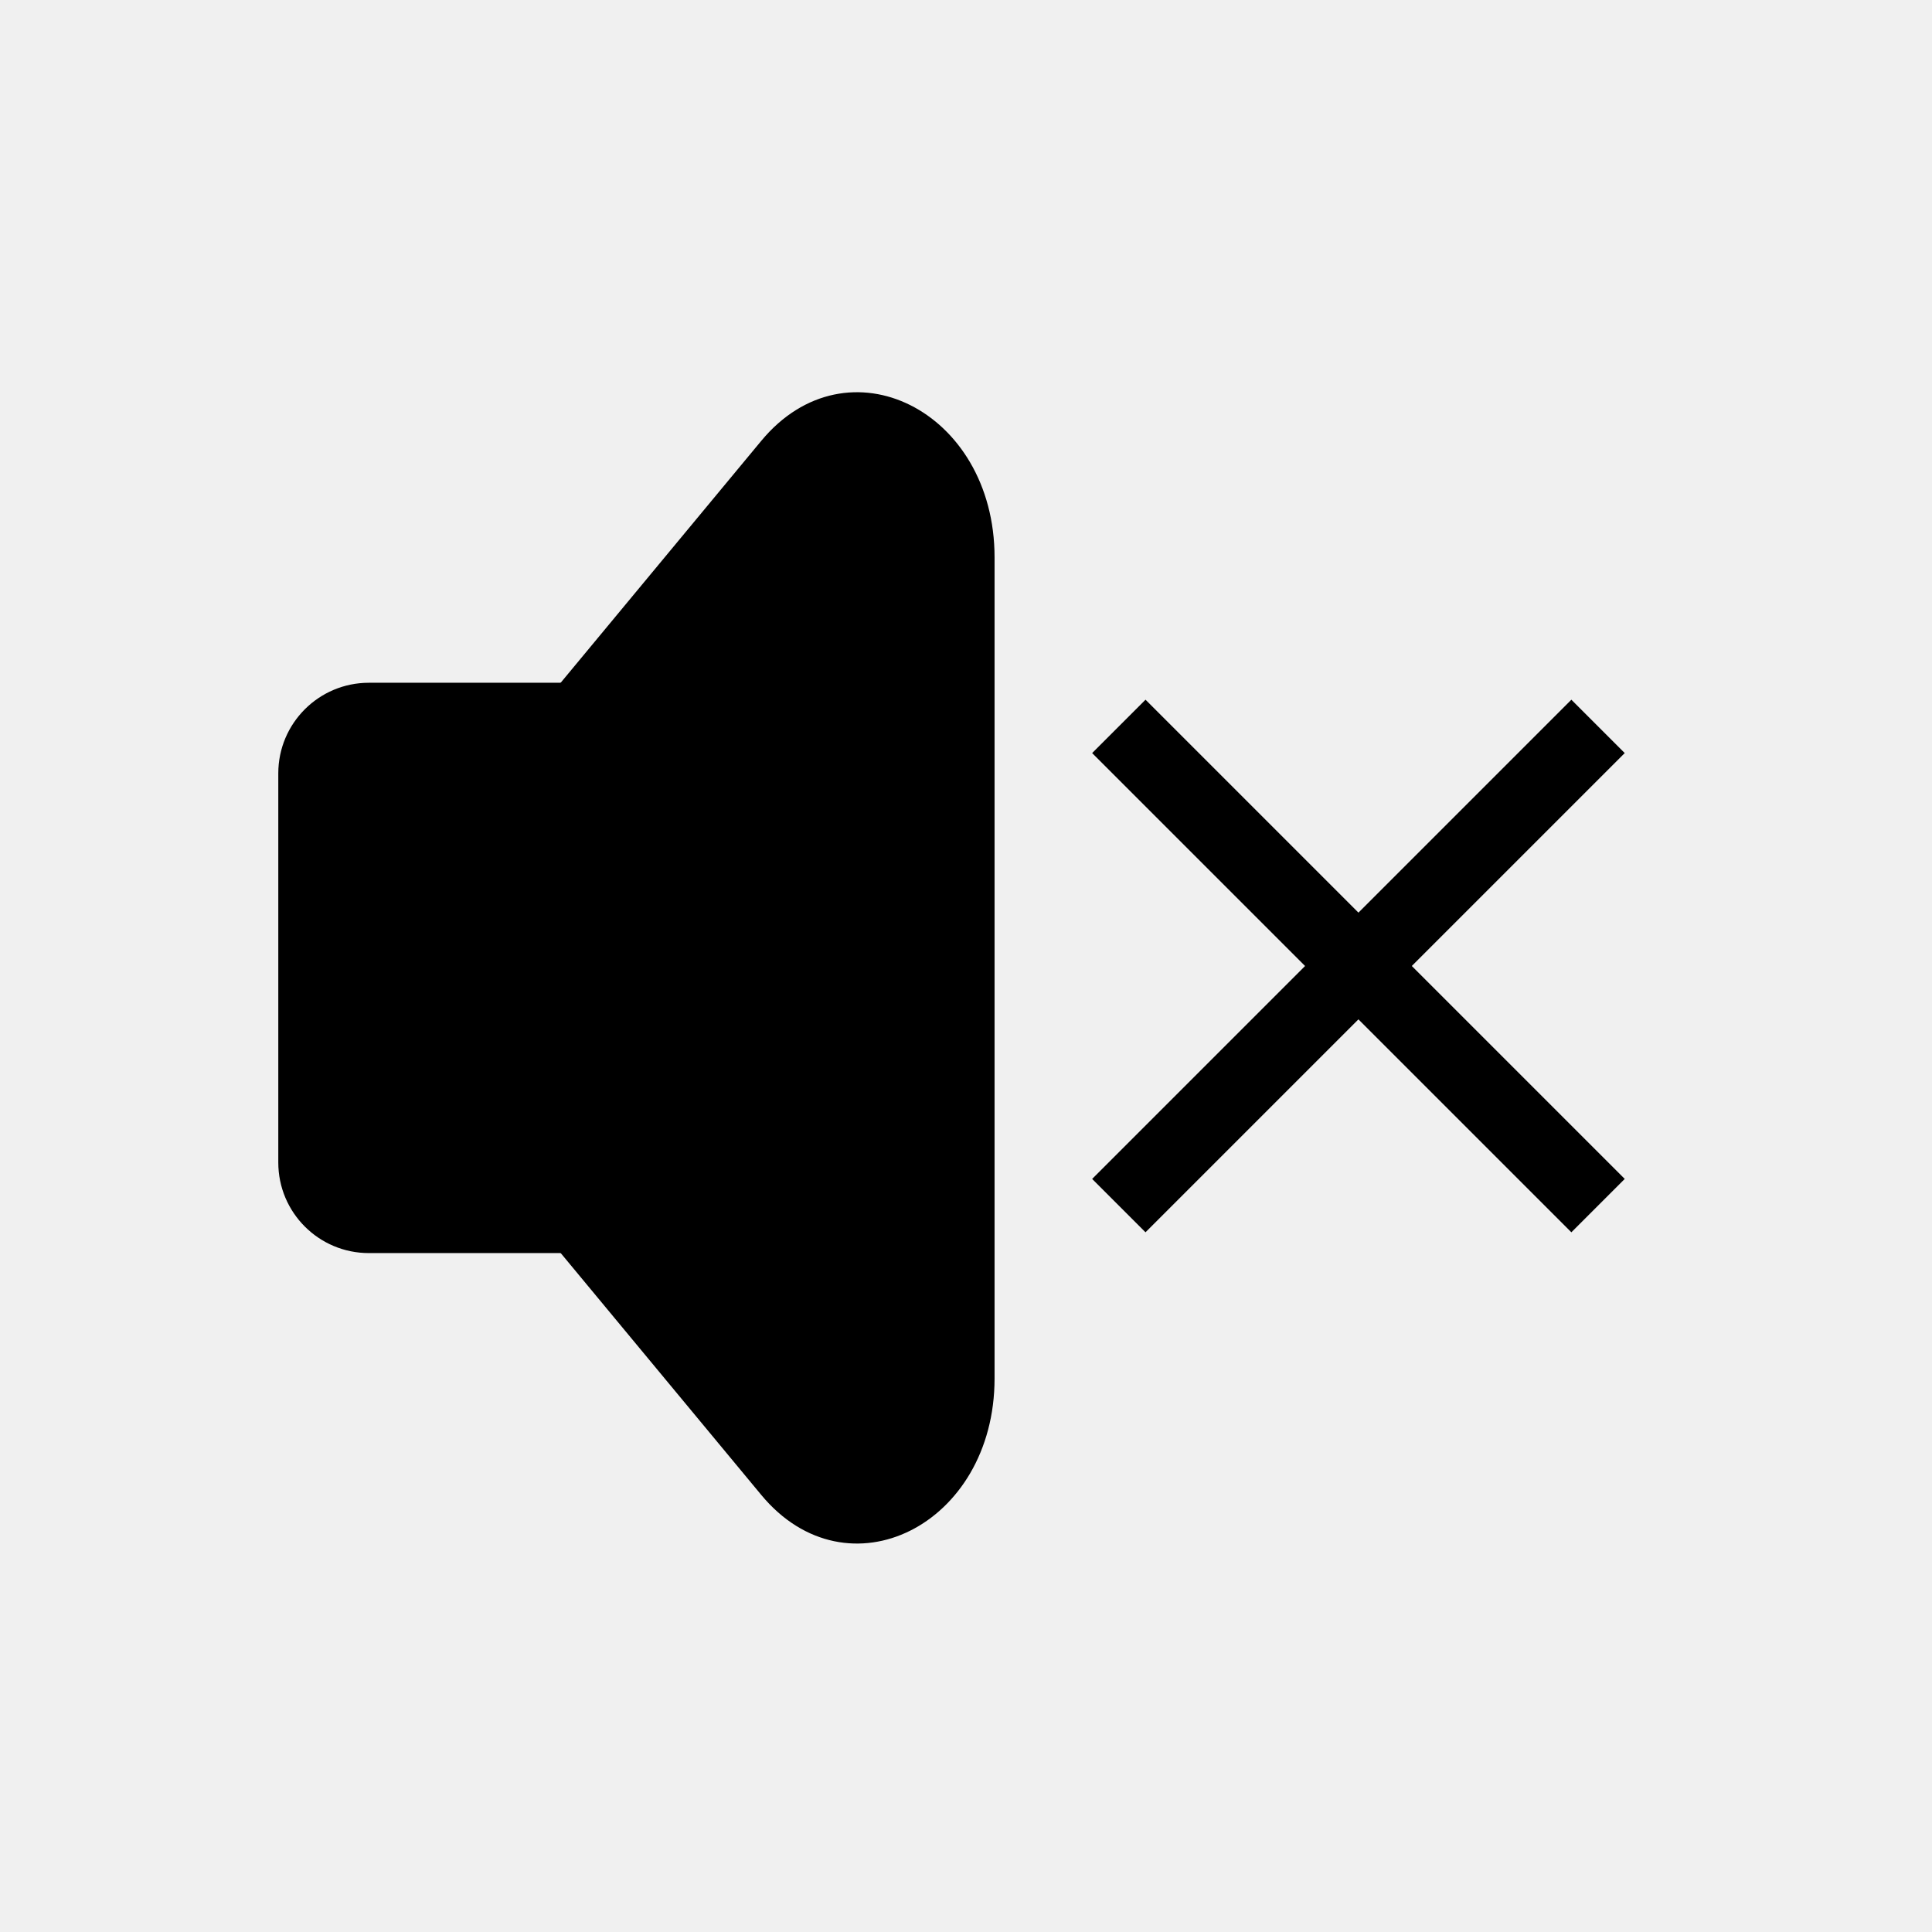
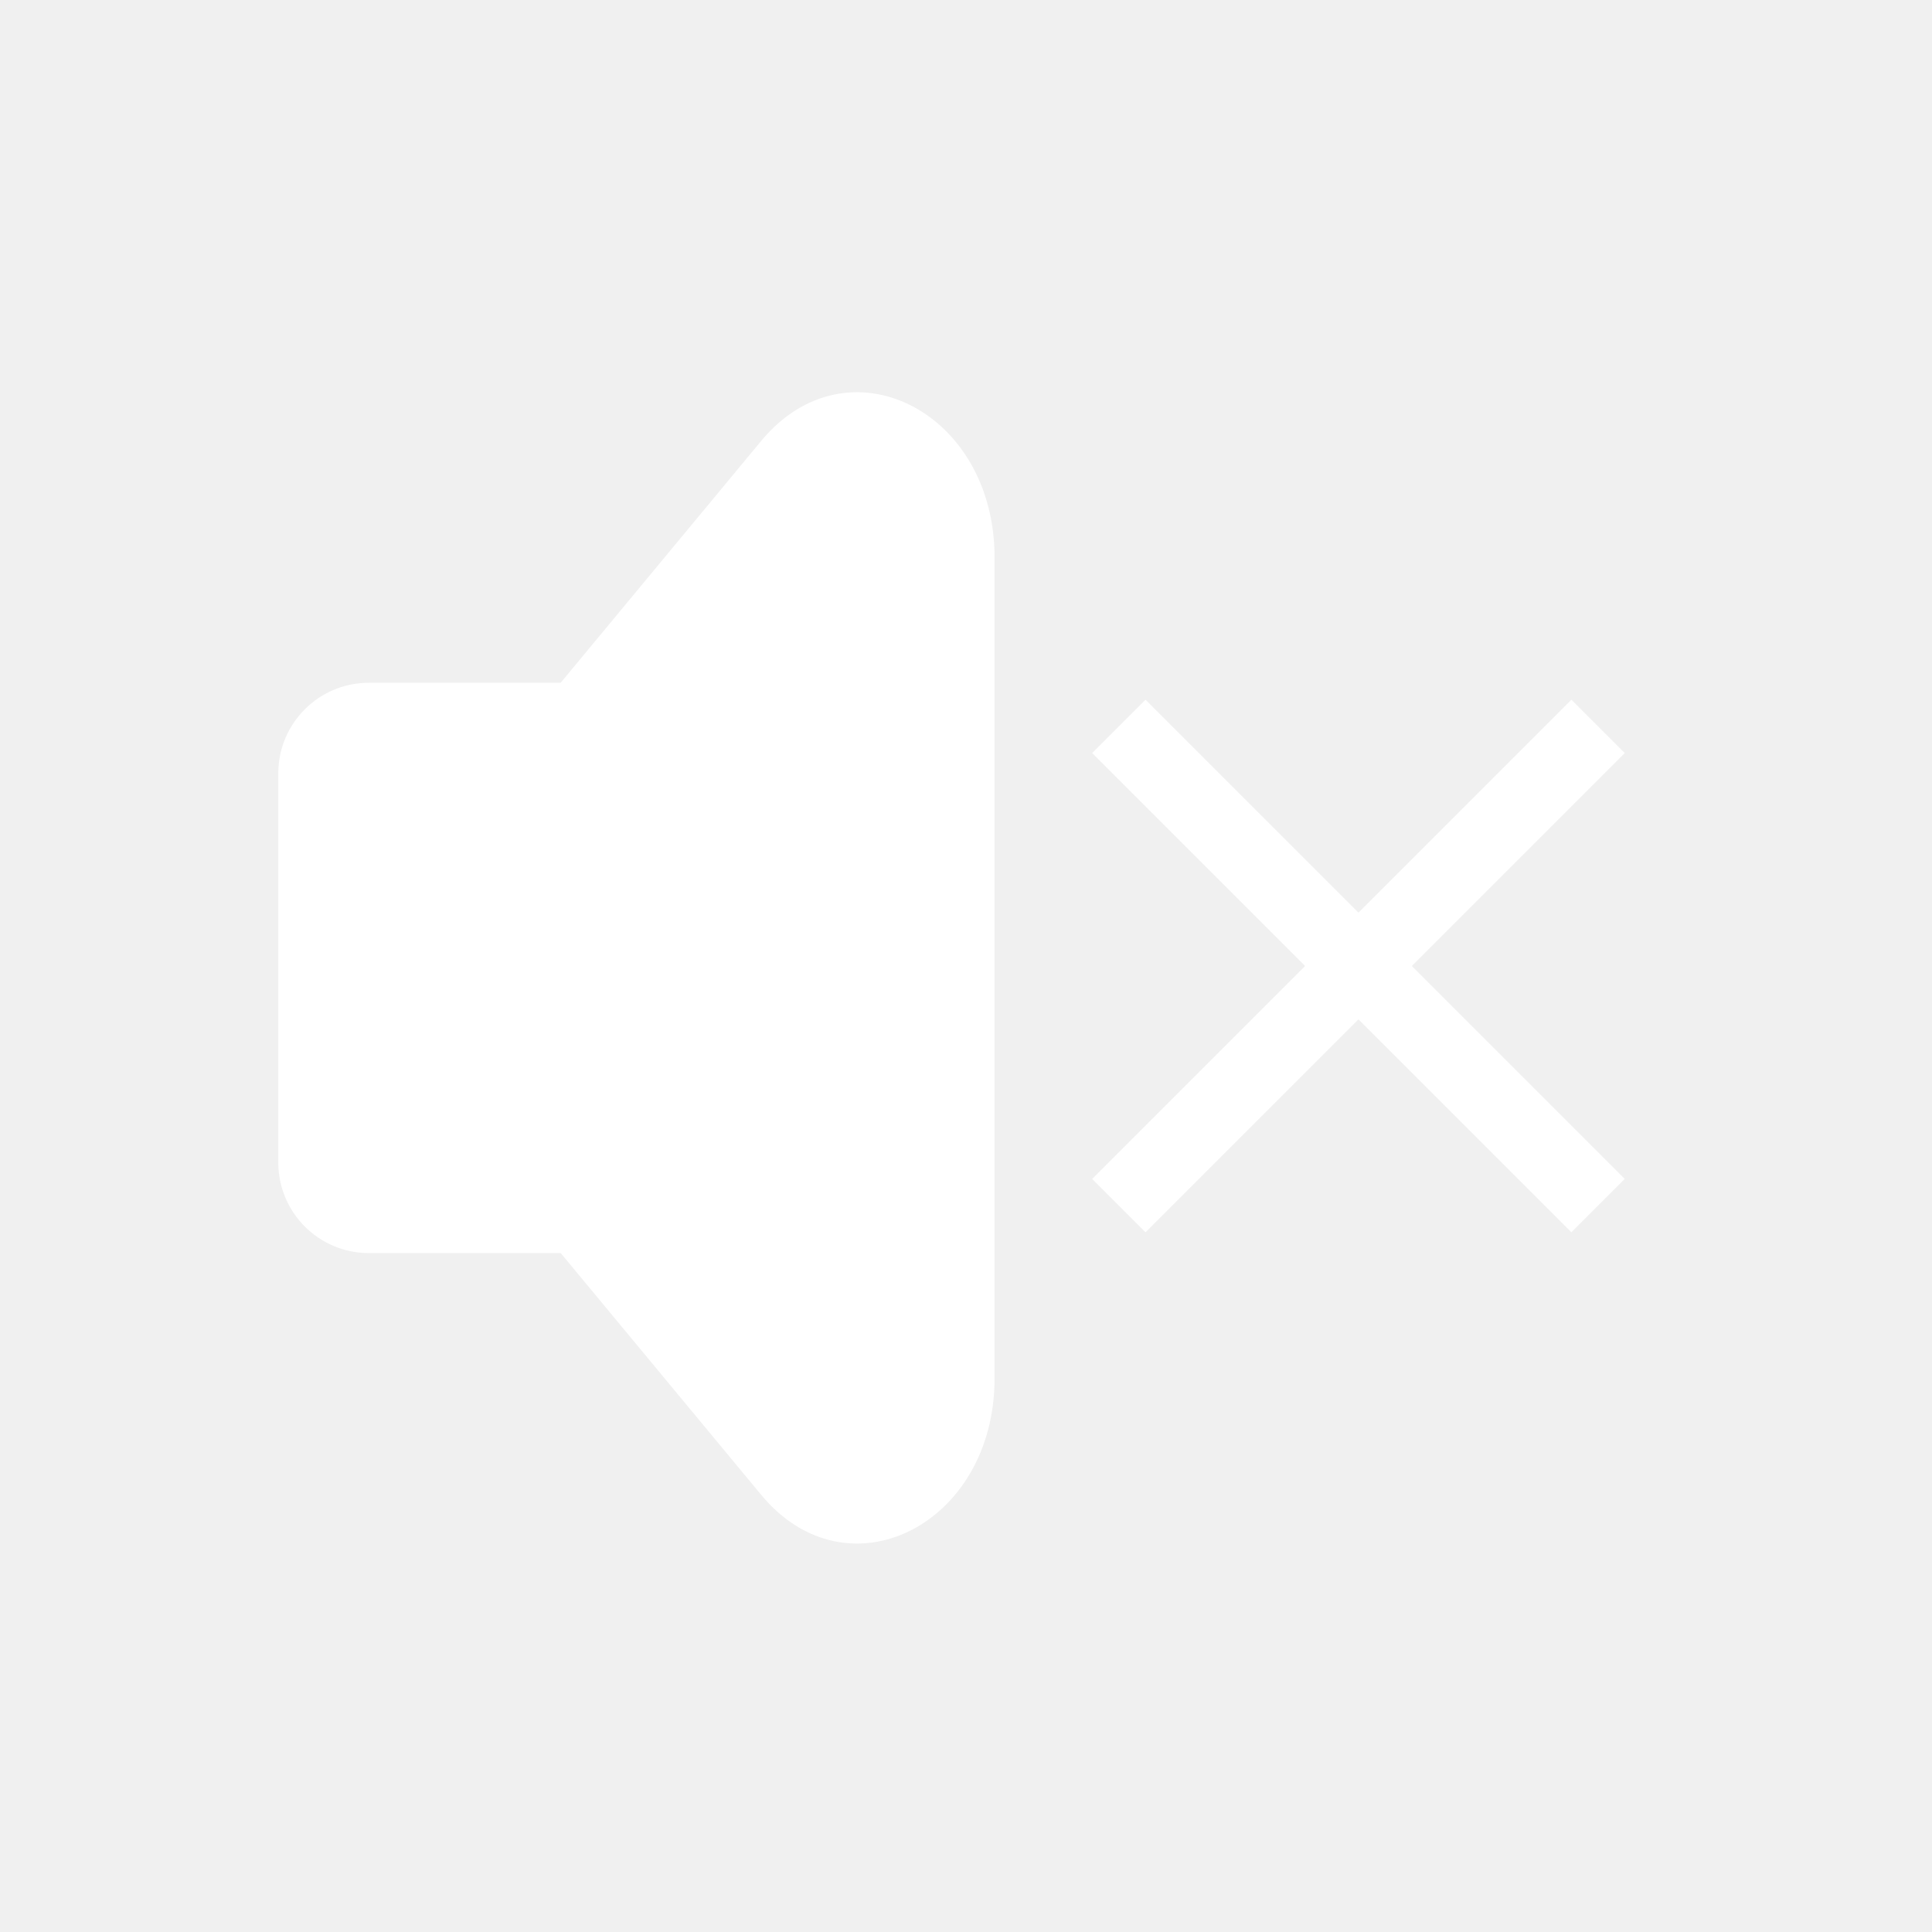
- <svg xmlns="http://www.w3.org/2000/svg" version="1.1" id="レイヤー_1" x="0px" y="0px" viewBox="0 0 512 512" style="enable-background:new 0 0 512 512;" xml:space="preserve">
+ <svg xmlns="http://www.w3.org/2000/svg" version="1.1" x="0px" y="0px" viewBox="0 0 512 512" style="enable-background:new 0 0 512 512;" xml:space="preserve">
  <style type="text/css">
- 	.st0{fill:none;stroke:#000000;stroke-width:20;stroke-miterlimit:10;}
+ 	.st0{display:none;}
+ 	.st1{display:inline;fill:#9E948C;}
+ 	.st2{display:inline;fill:#FFFFFF;}
+ 	.st3{display:inline;fill:none;stroke:#000000;stroke-width:34.859;stroke-miterlimit:10;}
+ 	.st4{display:inline;fill:none;stroke:#FFFFFF;stroke-width:20;stroke-miterlimit:10;}
+ 	.st5{display:inline;fill:none;stroke:#FFFFFF;stroke-width:36.779;stroke-miterlimit:10;}
+ 	.st6{fill:#FFFFFF;}
+ 	.st7{fill:none;stroke:#FFFFFF;stroke-width:20;stroke-miterlimit:10;}
</style>
-   <path d="M201.75,116.82l-90.22,108.8c-14.14,17.05-14.14,44.7,0,61.76l90.22,108.8c22.81,27.51,61.82,8.03,61.82-30.88V147.7  C263.57,108.8,224.57,89.31,201.75,116.82z" />
-   <path d="M209.85,180.94H97.75c-13.25,0-24,10.74-24,24v103.14c0,13.25,10.74,24,24,24h112.11V180.94z" />
-   <line class="st0" x1="423.5" y1="319.5" x2="296.5" y2="192.5" />
-   <line class="st0" x1="296.5" y1="319.5" x2="423.5" y2="192.5" />
+   <g id="back" class="st0">
+     <rect class="st1" width="512" height="512" />
+   </g>
+   <g id="guide" class="st0">
+ </g>
+   <g id="headphone" class="st0">
+     <path class="st2" d="M130,255H43v150c0,17.67,14.33,32,32,32h55c17.67,0,32-14.33,32-32V287C162,269.33,147.67,255,130,255z" />
+     <path class="st2" d="M83,255H43c0-116.9,95.1-212,212-212v40C160.16,83,83,160.16,83,255z" />
+     <path class="st2" d="M380,255h87v150c0,17.67-14.33,32-32,32h-55c-17.67,0-32-14.33-32-32V287C348,269.33,362.33,255,380,255z" />
+     <path class="st2" d="M427,255h40c0-116.9-95.1-212-212-212v40C349.84,83,427,160.16,427,255z" />
+   </g>
+   <g id="headset" class="st0">
+     <path class="st2" d="M146.07,239.25H70.25v130.72c0,15.4,12.49,27.89,27.89,27.89h47.93c15.4,0,27.89-12.49,27.89-27.89V267.14   C173.95,251.74,161.47,239.25,146.07,239.25z" />
+     <path class="st2" d="M105.11,239.25H70.25C70.25,137.38,153.13,54.5,255,54.5v34.86C172.35,89.36,105.11,156.6,105.11,239.25z" />
+     <path class="st2" d="M363.93,239.25h75.82v130.72c0,15.4-12.49,27.89-27.89,27.89h-47.93c-15.4,0-27.89-12.49-27.89-27.89V267.14   C336.05,251.74,348.53,239.25,363.93,239.25z" />
+     <path class="st2" d="M404.89,239.25h34.86C439.75,137.38,356.87,54.5,255,54.5v34.86C337.65,89.36,404.89,156.6,404.89,239.25z" />
+     <path class="st3" d="M112.95,319.43" />
+     <path class="st4" d="M388,396.5v19c0,17.67-14.33,32-32,32h-90" />
+   </g>
+   <g id="speaker" class="st0">
+     <path class="st5" d="M321.7,83.56H189.3c-16.18,0-29.42,13.24-29.42,29.42v285.04c0,16.18,13.24,29.42,29.42,29.42H321.7   c16.18,0,29.42-13.24,29.42-29.42V112.98C351.13,96.8,337.89,83.56,321.7,83.56z" />
+     <circle class="st5" cx="255.5" cy="316.5" r="53" />
+     <circle class="st5" cx="255.5" cy="168.5" r="15" />
+   </g>
+   <g id="soundOn" class="st0">
+     <path class="st2" d="M201.75,116.82l-90.22,108.8c-14.14,17.05-14.14,44.7,0,61.76l90.22,108.8c22.81,27.51,61.82,8.03,61.82-30.88   V147.7C263.57,108.8,224.57,89.31,201.75,116.82z" />
+     <path class="st2" d="M209.85,180.94H97.75c-13.25,0-24,10.74-24,24v103.14c0,13.25,10.74,24,24,24h112.11V180.94z" />
+     <path class="st4" d="M307.76,312.12c34.11-34.11,34.11-89.41,0-123.52" />
+     <path class="st4" d="M345.7,350.06c55.07-55.07,55.07-144.34,0-199.41" />
+     <path class="st4" d="M382.89,387.25c75.6-75.6,75.6-198.18,0-273.79" />
+   </g>
+   <g id="soundOff">
+     <path class="st6" d="M201.75,116.82l-90.22,108.8c-14.14,17.05-14.14,44.7,0,61.76l90.22,108.8c22.81,27.51,61.82,8.03,61.82-30.88   V147.7C263.57,108.8,224.57,89.31,201.75,116.82z" />
+     <path class="st6" d="M209.85,180.94H97.75c-13.25,0-24,10.74-24,24v103.14c0,13.25,10.74,24,24,24h112.11V180.94z" />
+     <line class="st7" x1="423.5" y1="319.5" x2="296.5" y2="192.5" />
+     <line class="st7" x1="296.5" y1="319.5" x2="423.5" y2="192.5" />
+   </g>
</svg>
